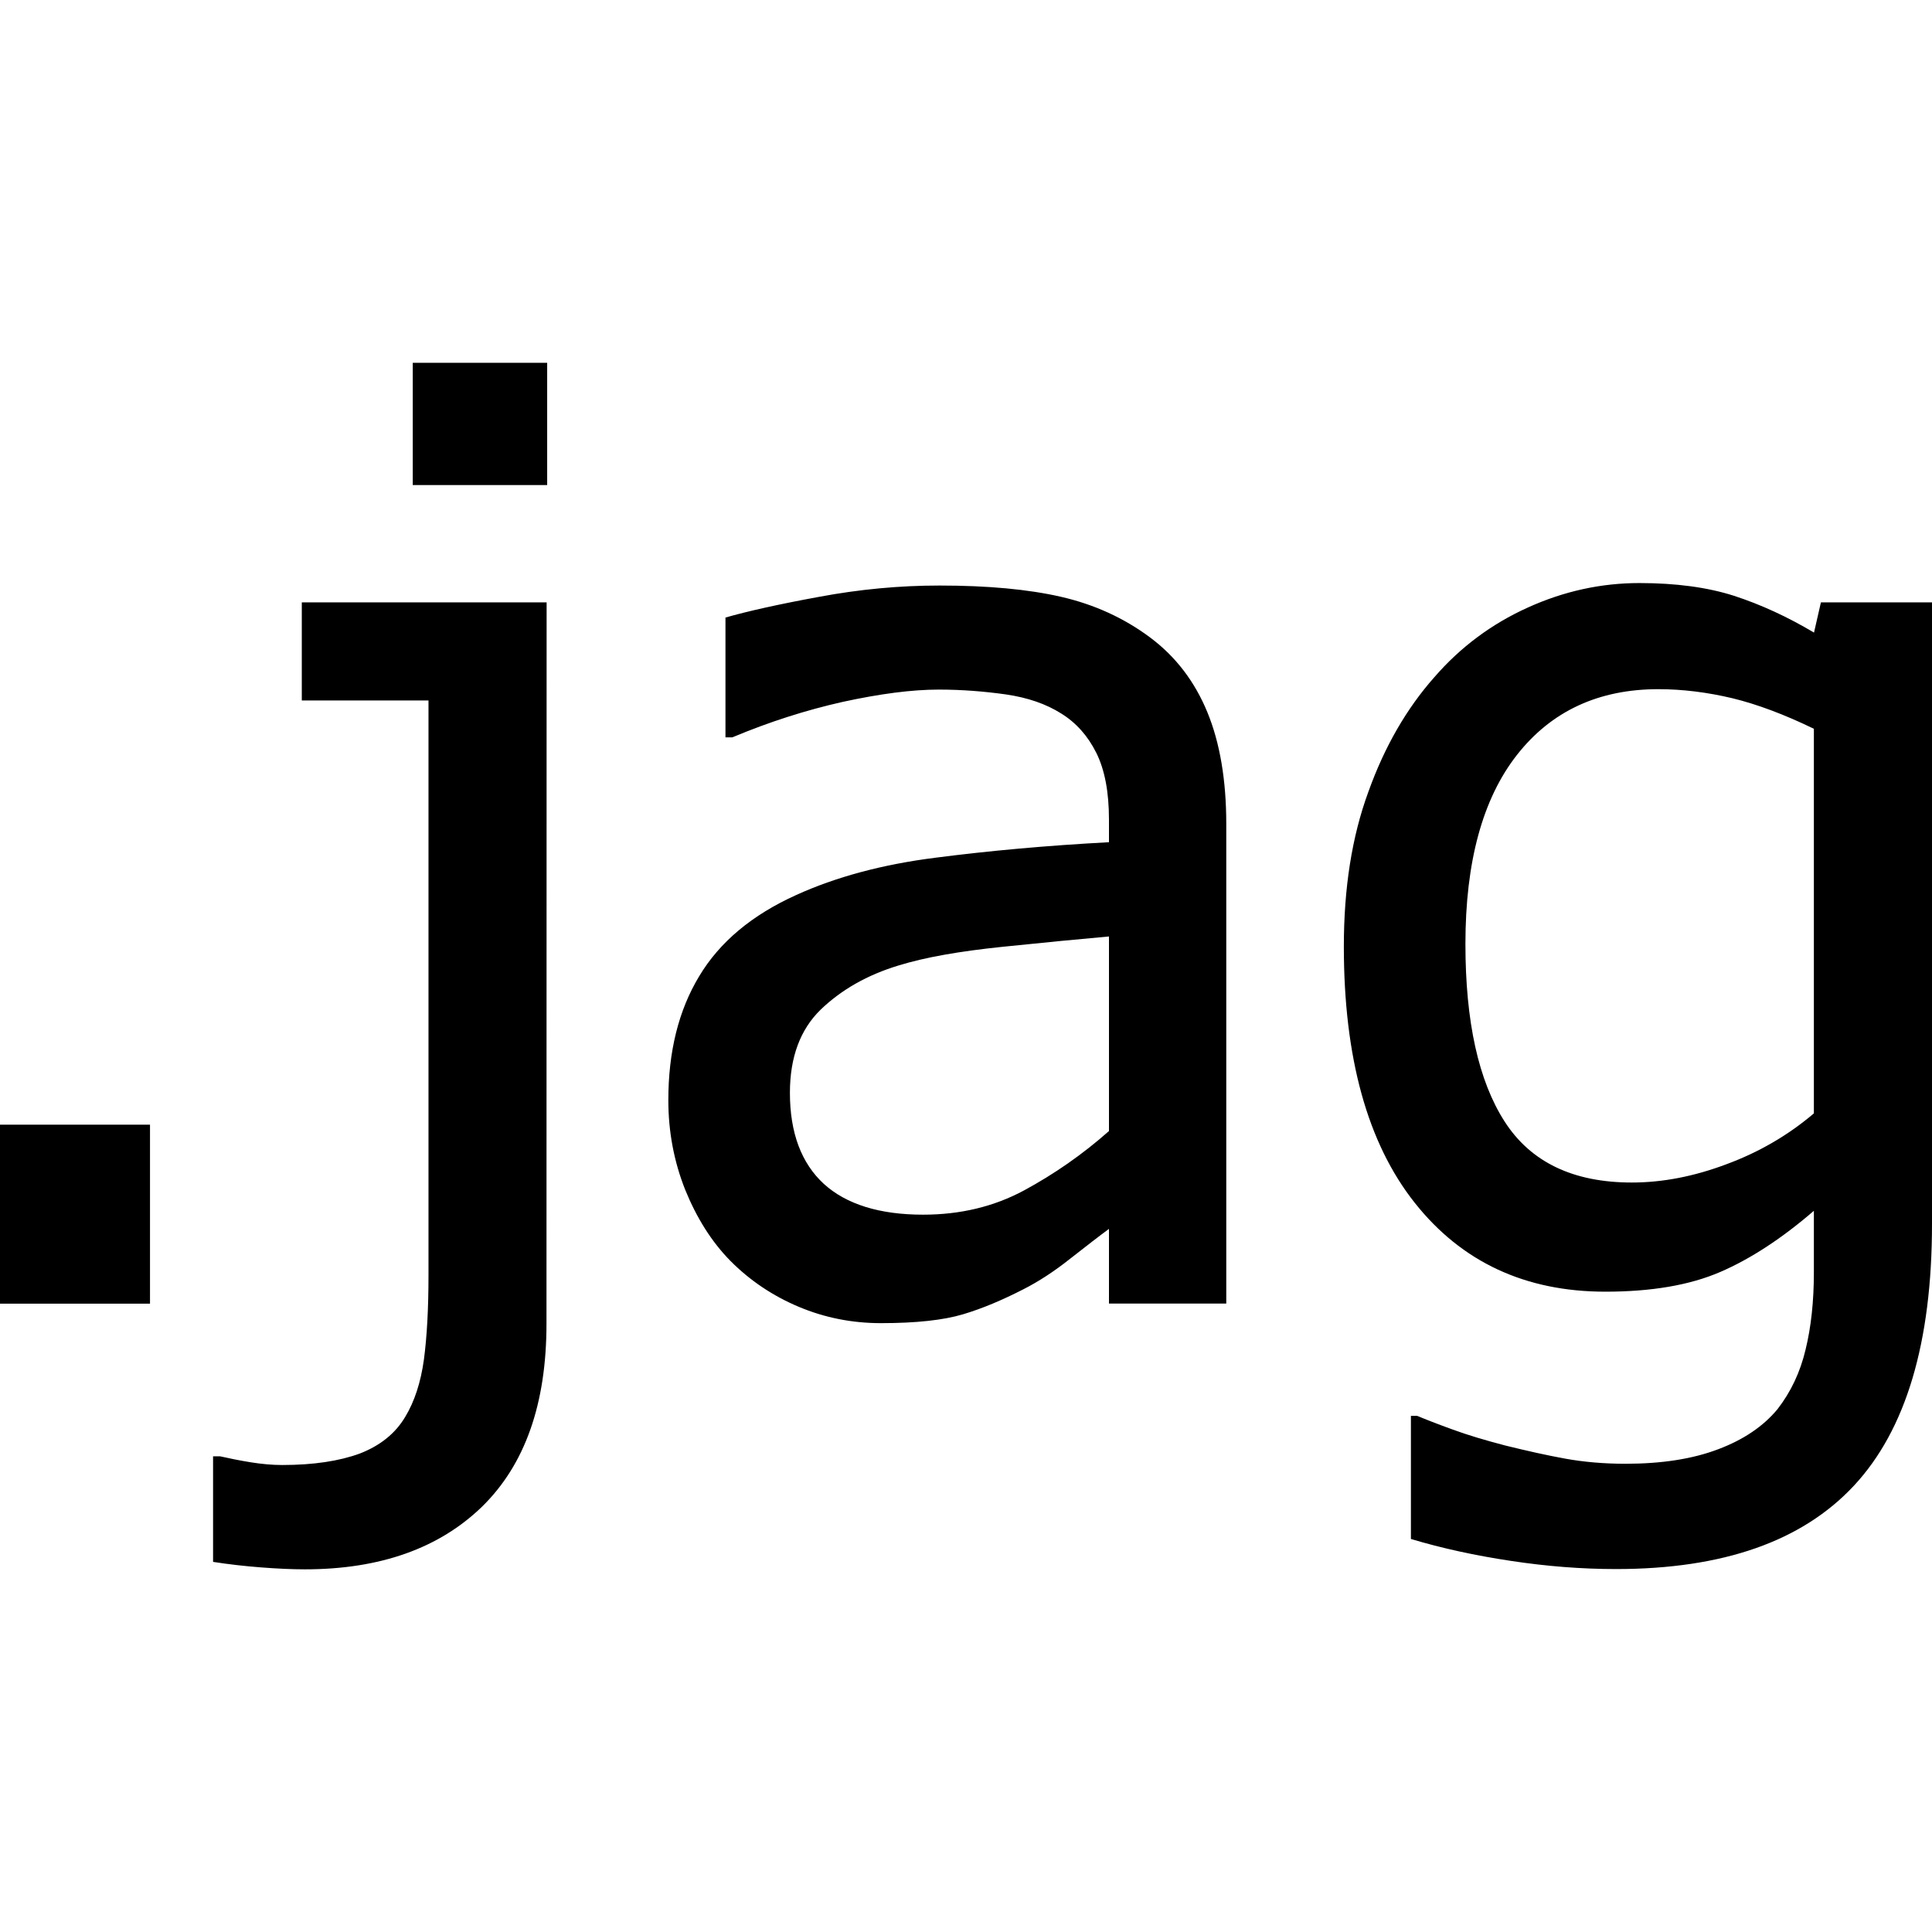
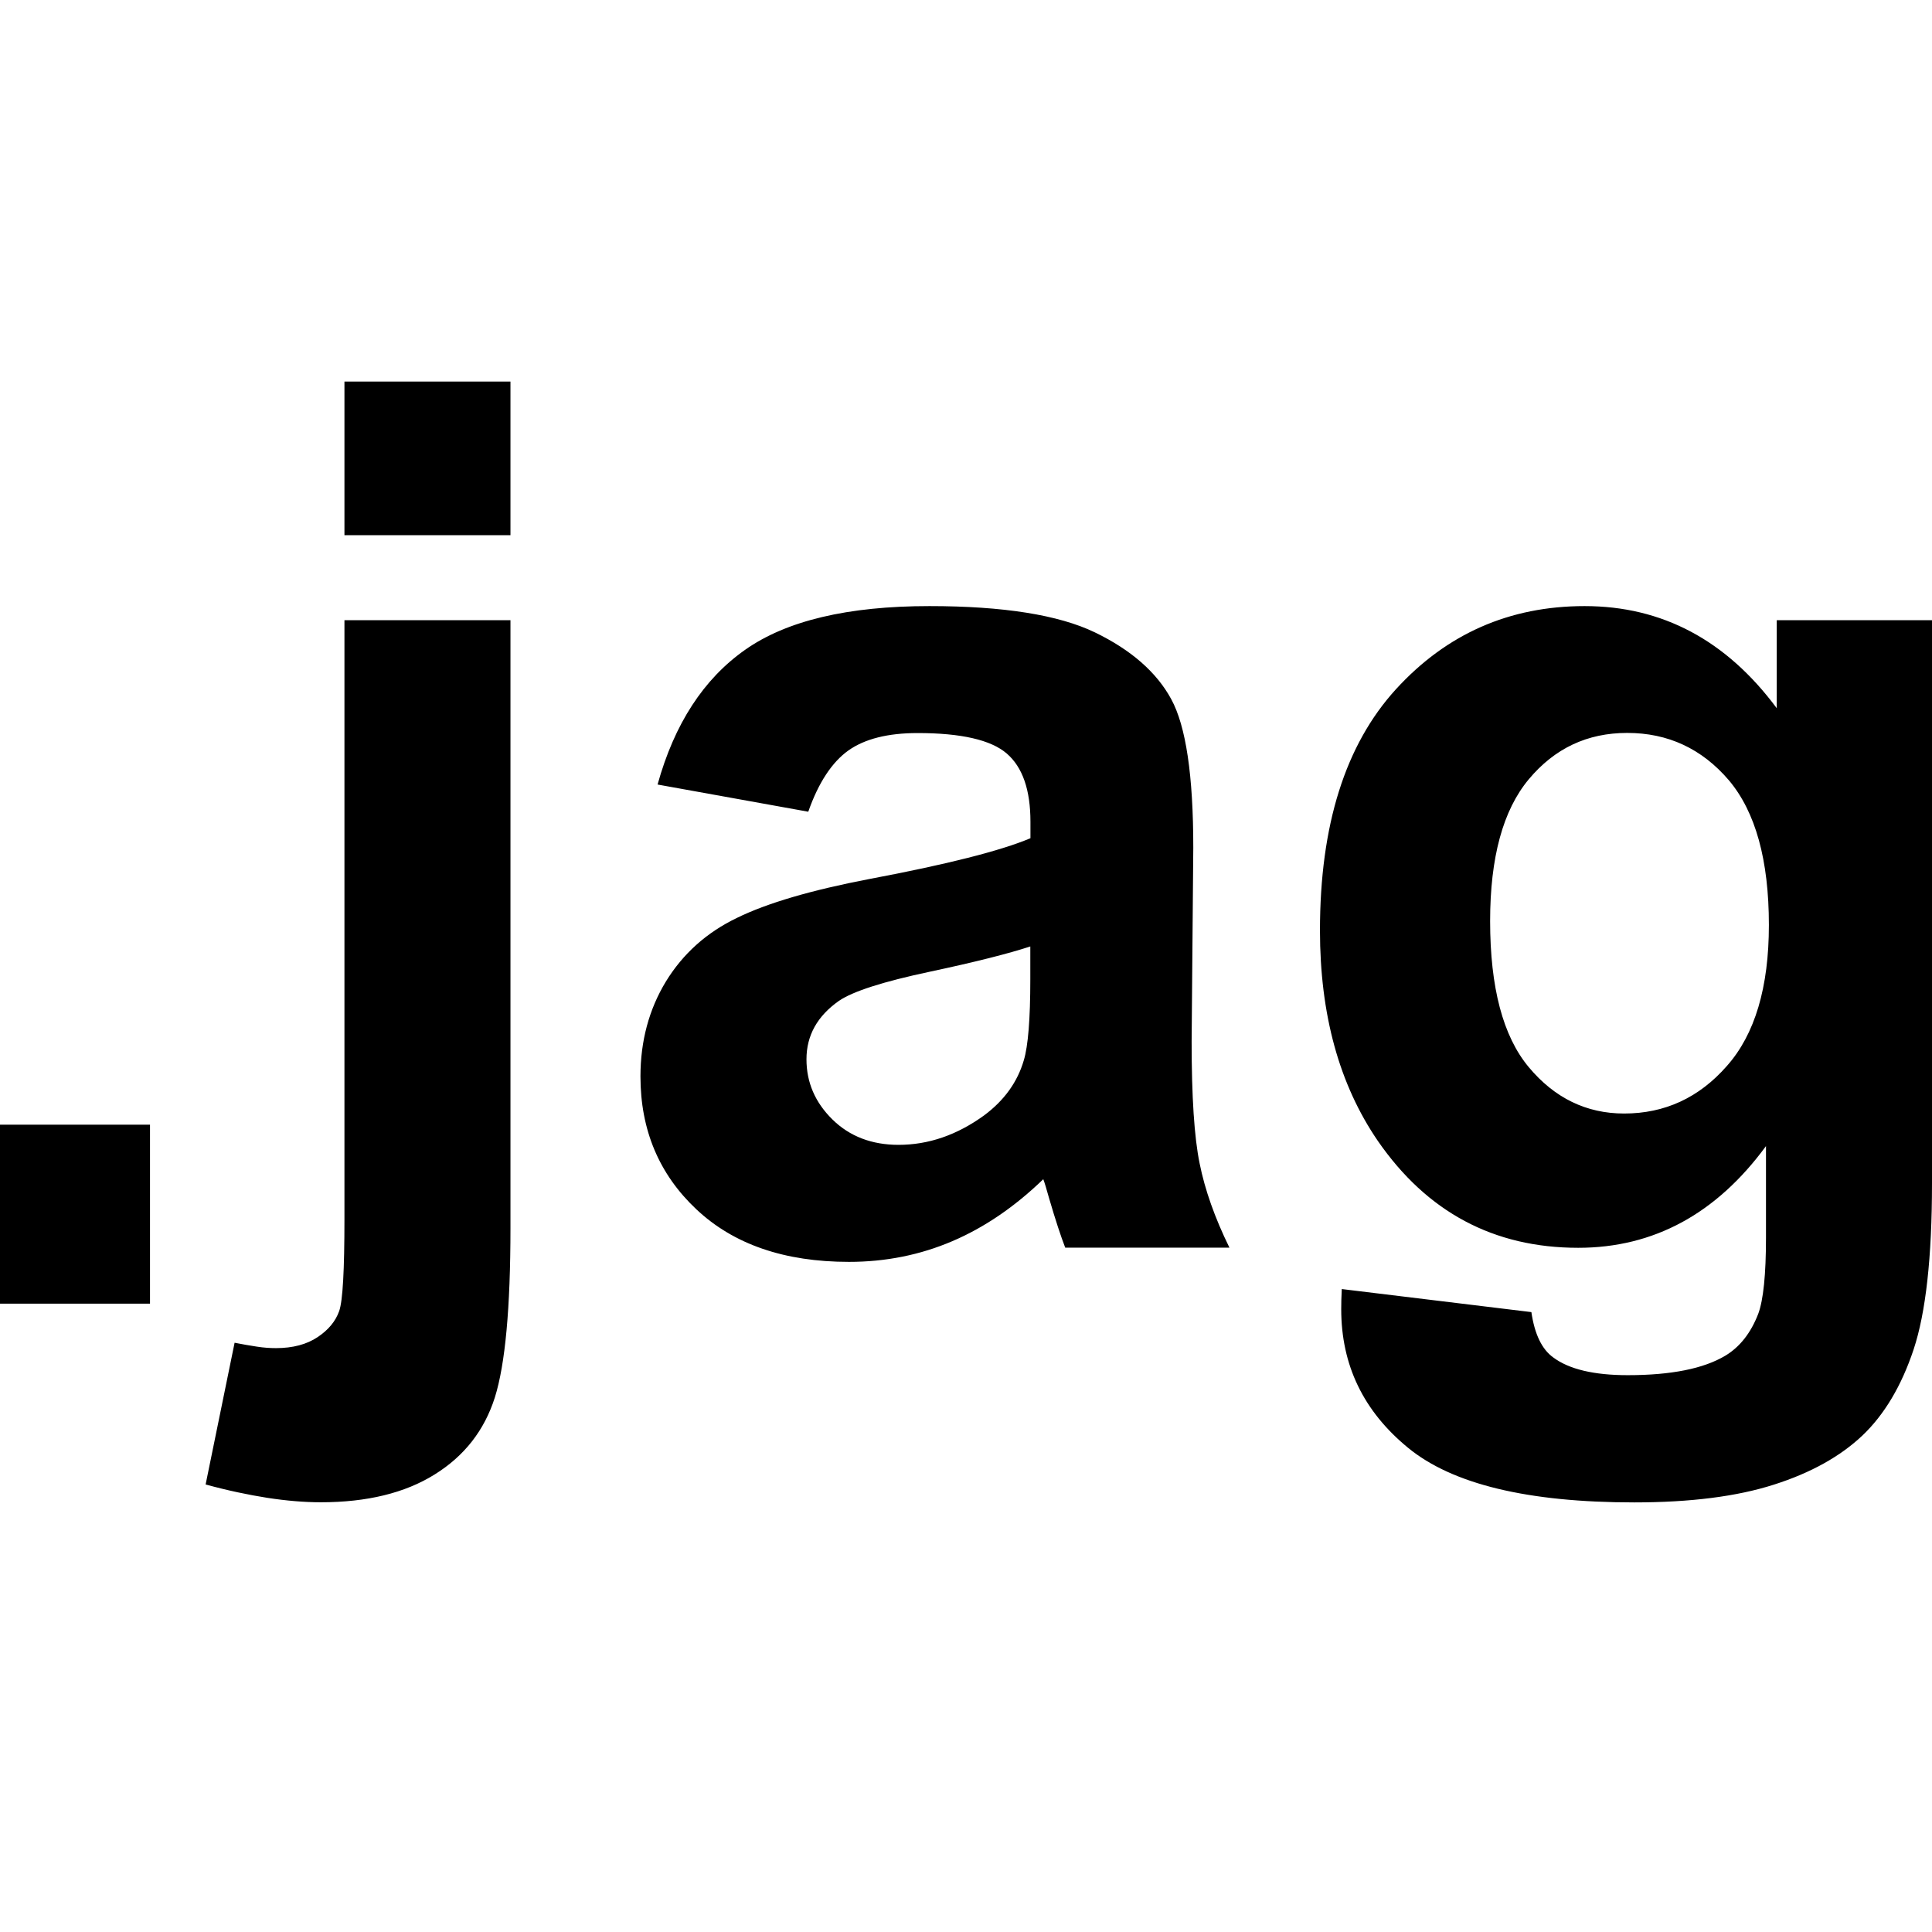
<svg xmlns="http://www.w3.org/2000/svg" version="1.1" id="jaggery" x="0px" y="0px" viewBox="0 0 14 14" style="enable-background:new 0 0 14 14;" xml:space="preserve">
-   <path d="M1.087,9.447H0V8.15h1.087V9.447z M3.96,9.592  c0,0.58-0.155,1.02-0.466,1.325c-0.311,0.302-0.739,0.455-1.285,0.455  c-0.095,0-0.2-0.005-0.317-0.014c-0.117-0.009-0.233-0.022-0.348-0.04v-0.765  H1.595c0.066,0.015,0.14,0.03,0.22,0.043c0.081,0.013,0.157,0.02,0.23,0.02  c0.228,0,0.415-0.029,0.562-0.083c0.147-0.057,0.258-0.145,0.33-0.267  c0.066-0.109,0.112-0.248,0.135-0.415C3.094,9.684,3.105,9.481,3.105,9.241V5.076  H2.187V4.365h1.774L3.96,9.592L3.96,9.592z M3.965,3.515H2.991V2.629h0.974  V3.515z M8.036,8.905c-0.07,0.051-0.163,0.124-0.281,0.216  C7.638,9.214,7.525,9.287,7.417,9.342c-0.152,0.078-0.298,0.14-0.439,0.182  c-0.141,0.042-0.338,0.064-0.594,0.064c-0.209,0-0.407-0.039-0.595-0.118  C5.601,9.391,5.435,9.28,5.293,9.137C5.156,8.998,5.048,8.825,4.965,8.621  C4.884,8.417,4.843,8.2,4.843,7.973c0-0.352,0.074-0.651,0.223-0.898  C5.214,6.827,5.449,6.63,5.771,6.485c0.284-0.129,0.621-0.221,1.01-0.27  C7.169,6.165,7.587,6.127,8.036,6.103V5.939c0-0.201-0.031-0.362-0.092-0.484  C7.883,5.333,7.799,5.238,7.691,5.171C7.581,5.101,7.447,5.055,7.289,5.032  C7.132,5.01,6.97,4.997,6.803,4.997c-0.197,0-0.429,0.031-0.696,0.089  C5.84,5.146,5.574,5.231,5.307,5.343H5.257V4.475  c0.157-0.045,0.383-0.096,0.678-0.15C6.229,4.27,6.519,4.243,6.808,4.243  c0.349,0,0.643,0.027,0.882,0.082c0.239,0.055,0.455,0.153,0.645,0.295  C8.521,4.759,8.658,4.94,8.749,5.161c0.091,0.221,0.137,0.492,0.137,0.809  v3.476H8.036V8.905L8.036,8.905z M8.036,8.196V6.786  C7.832,6.804,7.575,6.829,7.264,6.861C6.954,6.893,6.703,6.937,6.512,6.996  c-0.228,0.069-0.415,0.176-0.565,0.32c-0.148,0.144-0.223,0.345-0.223,0.603  c0,0.29,0.083,0.51,0.246,0.66c0.163,0.148,0.404,0.223,0.719,0.223  c0.269,0,0.513-0.058,0.732-0.176C7.639,8.508,7.844,8.366,8.036,8.196z   M10.27,10.26c0.057,0.024,0.141,0.057,0.254,0.098  c0.111,0.041,0.24,0.079,0.381,0.116c0.158,0.039,0.305,0.072,0.438,0.096  s0.278,0.037,0.435,0.037c0.264,0,0.488-0.035,0.672-0.105  c0.184-0.069,0.327-0.166,0.43-0.29c0.097-0.125,0.165-0.268,0.204-0.433  c0.04-0.163,0.06-0.35,0.06-0.559V8.774  c-0.232,0.2-0.458,0.348-0.678,0.443c-0.222,0.096-0.5,0.143-0.833,0.143  c-0.579,0-1.041-0.214-1.382-0.645C9.91,8.284,9.738,7.666,9.738,6.859  c0-0.422,0.058-0.796,0.178-1.122c0.117-0.326,0.276-0.602,0.478-0.83  c0.189-0.218,0.415-0.386,0.676-0.504c0.262-0.119,0.532-0.178,0.81-0.178  c0.264,0,0.493,0.031,0.684,0.092c0.194,0.063,0.388,0.152,0.581,0.267  l0.05-0.219H14v4.503c0,0.861-0.189,1.493-0.565,1.897s-0.95,0.605-1.725,0.605  c-0.249,0-0.503-0.02-0.76-0.059c-0.26-0.039-0.503-0.092-0.726-0.159v-0.892  C10.224,10.26,10.27,10.26,10.27,10.26z M13.144,8.068V5.281  c-0.212-0.103-0.409-0.177-0.589-0.221C12.374,5.017,12.194,4.994,12.017,4.994  c-0.433,0-0.776,0.159-1.025,0.477s-0.373,0.775-0.373,1.369  c0,0.564,0.095,0.993,0.284,1.287c0.189,0.294,0.496,0.442,0.922,0.442  c0.222,0,0.45-0.044,0.684-0.132C12.745,8.35,12.957,8.227,13.144,8.068z" />
+   <path d="M1.087,9.447H0V8.15h1.087V9.447z M3.699,4.494v4.405  c0,0.579-0.038,0.988-0.113,1.227C3.51,10.365,3.365,10.551,3.149,10.685  c-0.215,0.134-0.49,0.201-0.824,0.201c-0.121,0-0.25-0.011-0.387-0.032  c-0.139-0.022-0.288-0.053-0.448-0.097L1.7,9.73  c0.057,0.011,0.111,0.021,0.16,0.028c0.05,0.008,0.097,0.011,0.14,0.011  c0.122,0,0.223-0.027,0.302-0.08C2.38,9.637,2.432,9.574,2.458,9.5  C2.484,9.425,2.496,9.203,2.496,8.831V4.494H3.699z M2.496,3.878V2.765h1.203  v1.113H2.496z M5.857,5.882L4.765,5.685c0.122-0.44,0.334-0.765,0.634-0.976  c0.299-0.211,0.744-0.317,1.336-0.317c0.536,0,0.936,0.064,1.198,0.19  c0.263,0.127,0.448,0.289,0.554,0.484c0.107,0.196,0.16,0.554,0.16,1.077  L8.635,7.547c0,0.4,0.019,0.694,0.058,0.884  C8.731,8.621,8.803,8.825,8.909,9.041H7.719  c-0.031-0.08-0.07-0.198-0.116-0.355c-0.02-0.071-0.034-0.119-0.043-0.141  c-0.206,0.199-0.425,0.349-0.659,0.449C6.667,9.094,6.418,9.144,6.152,9.144  c-0.468,0-0.836-0.127-1.106-0.381C4.776,8.509,4.641,8.188,4.641,7.8  c0-0.256,0.062-0.486,0.184-0.687c0.123-0.201,0.295-0.356,0.516-0.462  C5.562,6.543,5.881,6.45,6.298,6.37c0.562-0.106,0.951-0.204,1.169-0.296  V5.955c0-0.231-0.057-0.396-0.172-0.495C7.181,5.362,6.966,5.312,6.649,5.312  c-0.215,0-0.382,0.042-0.501,0.126C6.029,5.523,5.931,5.671,5.857,5.882z   M7.467,6.858C7.312,6.909,7.069,6.971,6.735,7.042  C6.401,7.113,6.182,7.183,6.08,7.252C5.922,7.363,5.844,7.504,5.844,7.676  c0,0.168,0.063,0.313,0.188,0.436c0.125,0.123,0.286,0.184,0.479,0.184  c0.217,0,0.424-0.071,0.621-0.214c0.145-0.108,0.241-0.241,0.287-0.399  c0.031-0.103,0.047-0.298,0.047-0.586V6.858z M9.723,9.341l1.374,0.167  c0.023,0.159,0.076,0.27,0.159,0.329c0.114,0.085,0.294,0.128,0.539,0.128  c0.314,0,0.55-0.047,0.707-0.141c0.105-0.063,0.185-0.164,0.239-0.304  c0.037-0.1,0.056-0.284,0.056-0.553V8.305  c-0.36,0.491-0.814,0.737-1.361,0.737c-0.611,0-1.095-0.258-1.452-0.775  C9.704,7.858,9.565,7.35,9.565,6.742c0-0.762,0.183-1.344,0.55-1.747  c0.367-0.402,0.823-0.603,1.368-0.603c0.562,0,1.026,0.247,1.392,0.74V4.494H14  v4.08c0,0.537-0.045,0.938-0.133,1.204c-0.088,0.265-0.213,0.474-0.372,0.625  c-0.16,0.151-0.373,0.27-0.64,0.355c-0.268,0.086-0.605,0.129-1.013,0.129  c-0.771,0-1.318-0.132-1.639-0.396c-0.323-0.265-0.484-0.599-0.484-1.004  C9.719,9.447,9.72,9.398,9.723,9.341z M10.798,6.674  c0,0.482,0.093,0.835,0.28,1.059s0.418,0.336,0.691,0.336  c0.294,0,0.543-0.114,0.745-0.345c0.203-0.229,0.304-0.57,0.304-1.021  c0-0.471-0.097-0.82-0.29-1.049c-0.195-0.228-0.44-0.343-0.737-0.343  c-0.289,0-0.526,0.112-0.713,0.336S10.798,6.214,10.798,6.674z" />
</svg>
